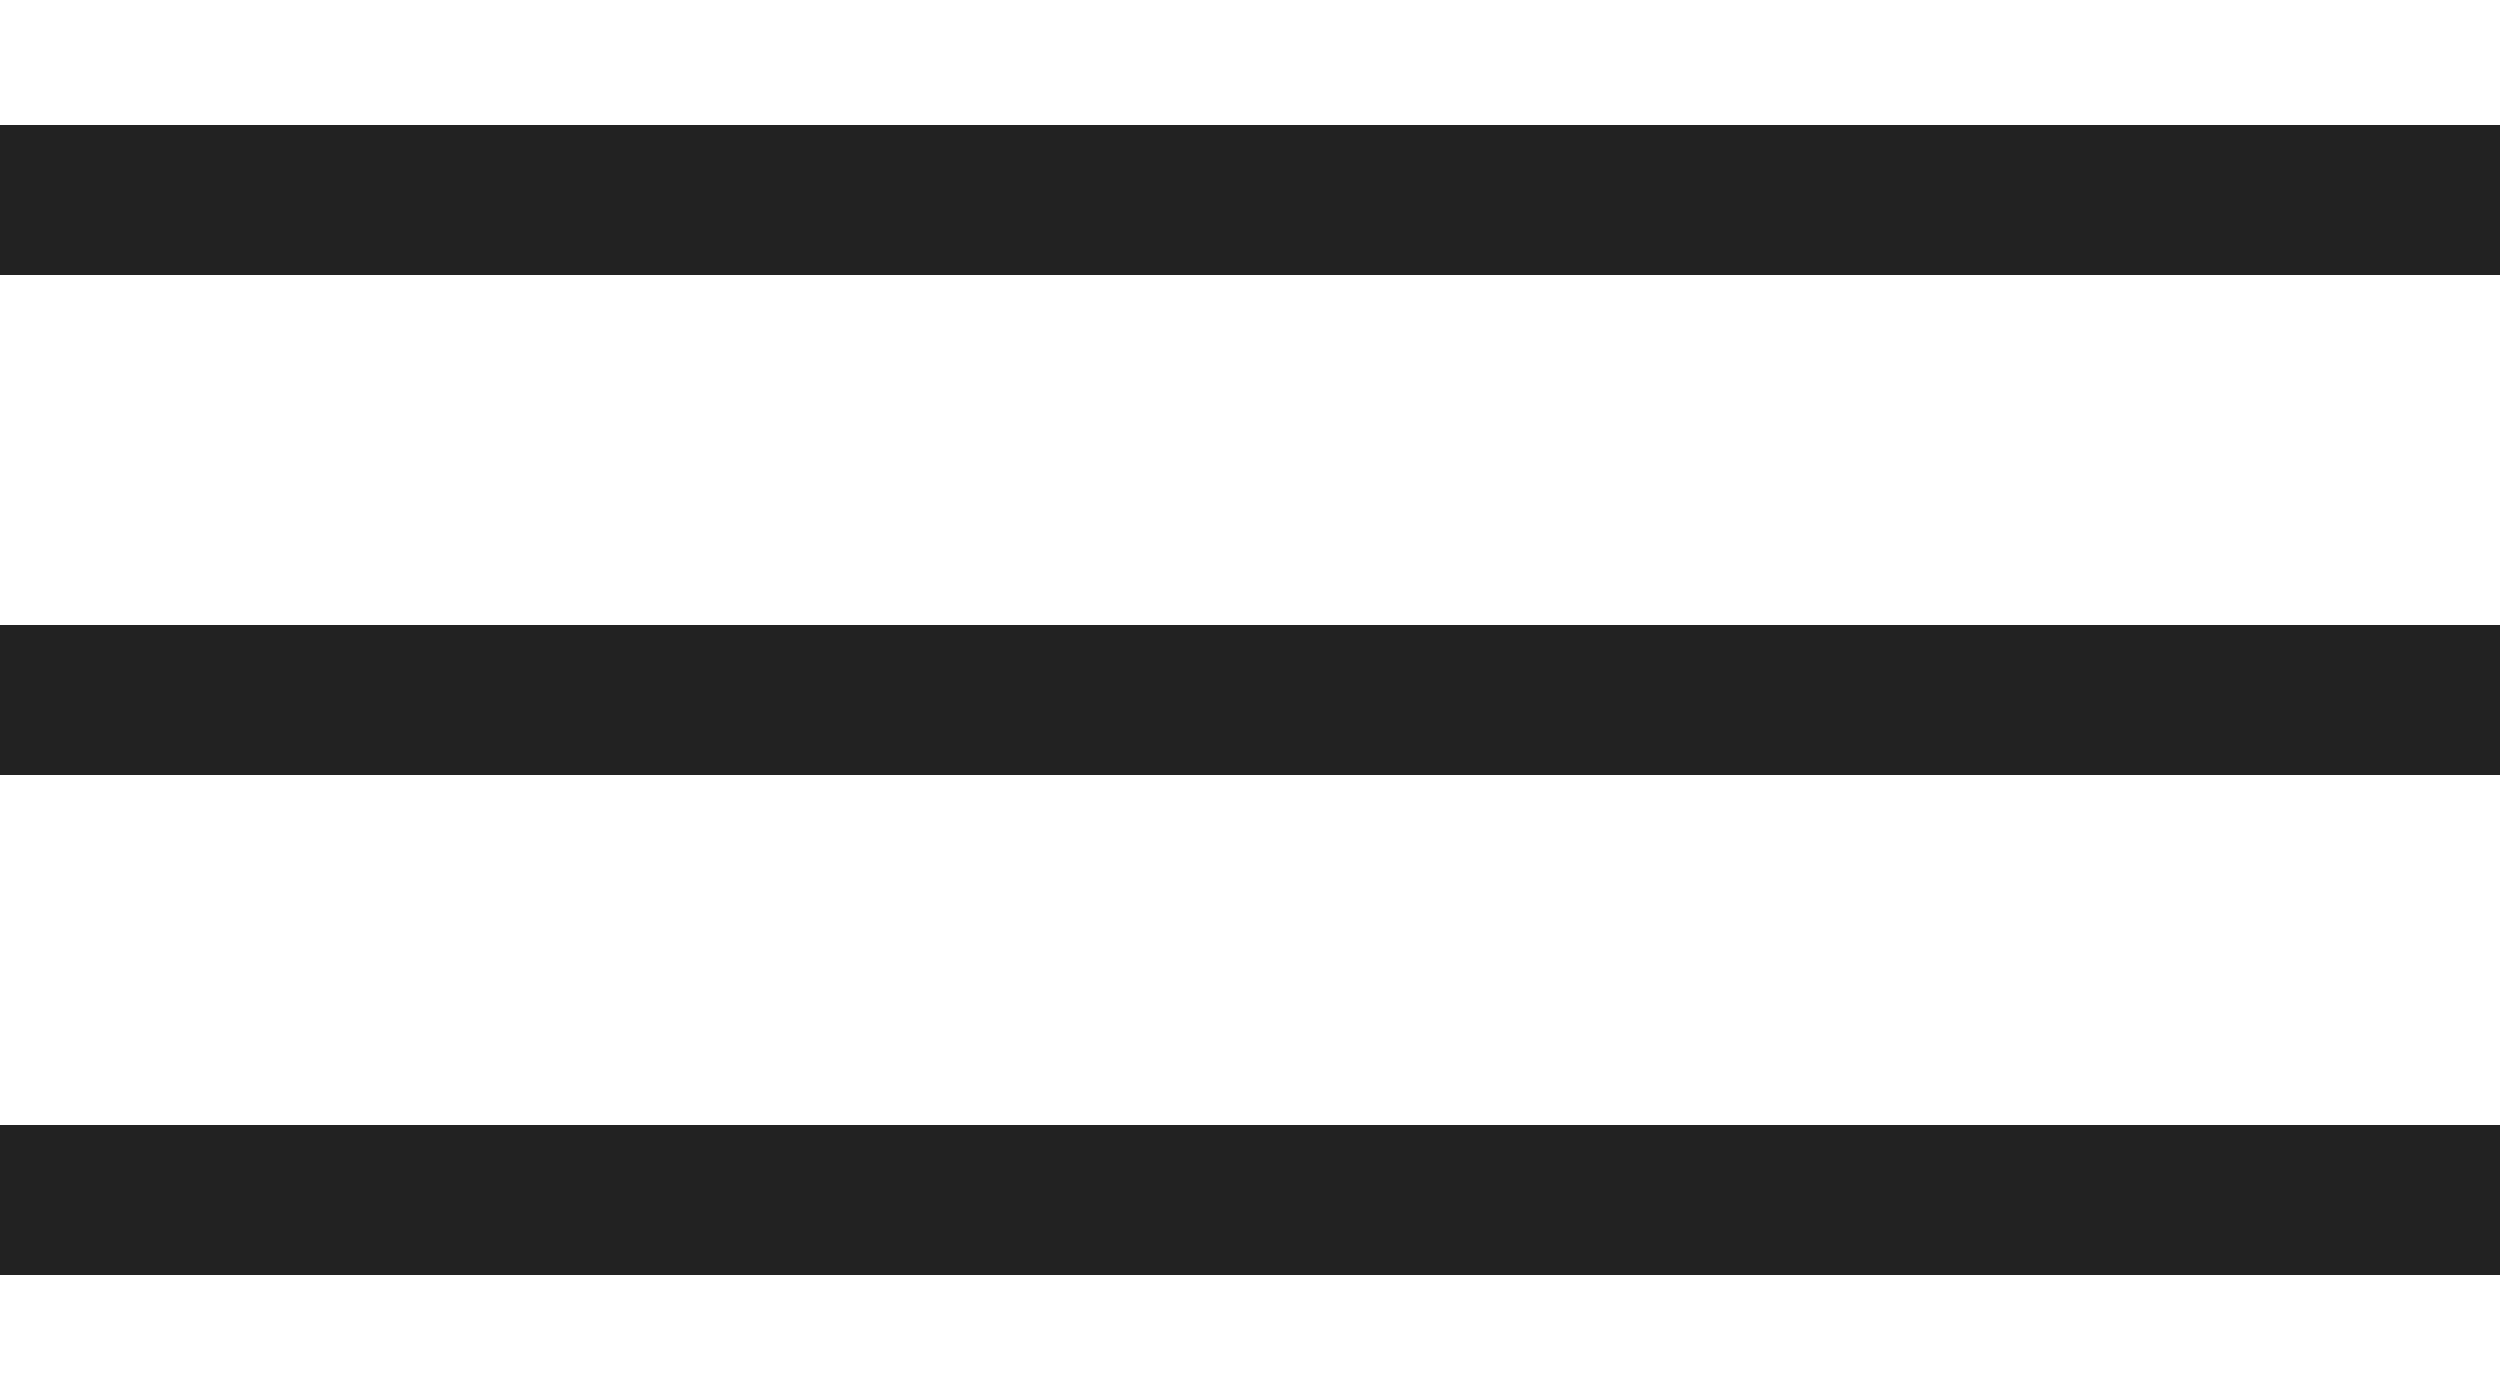
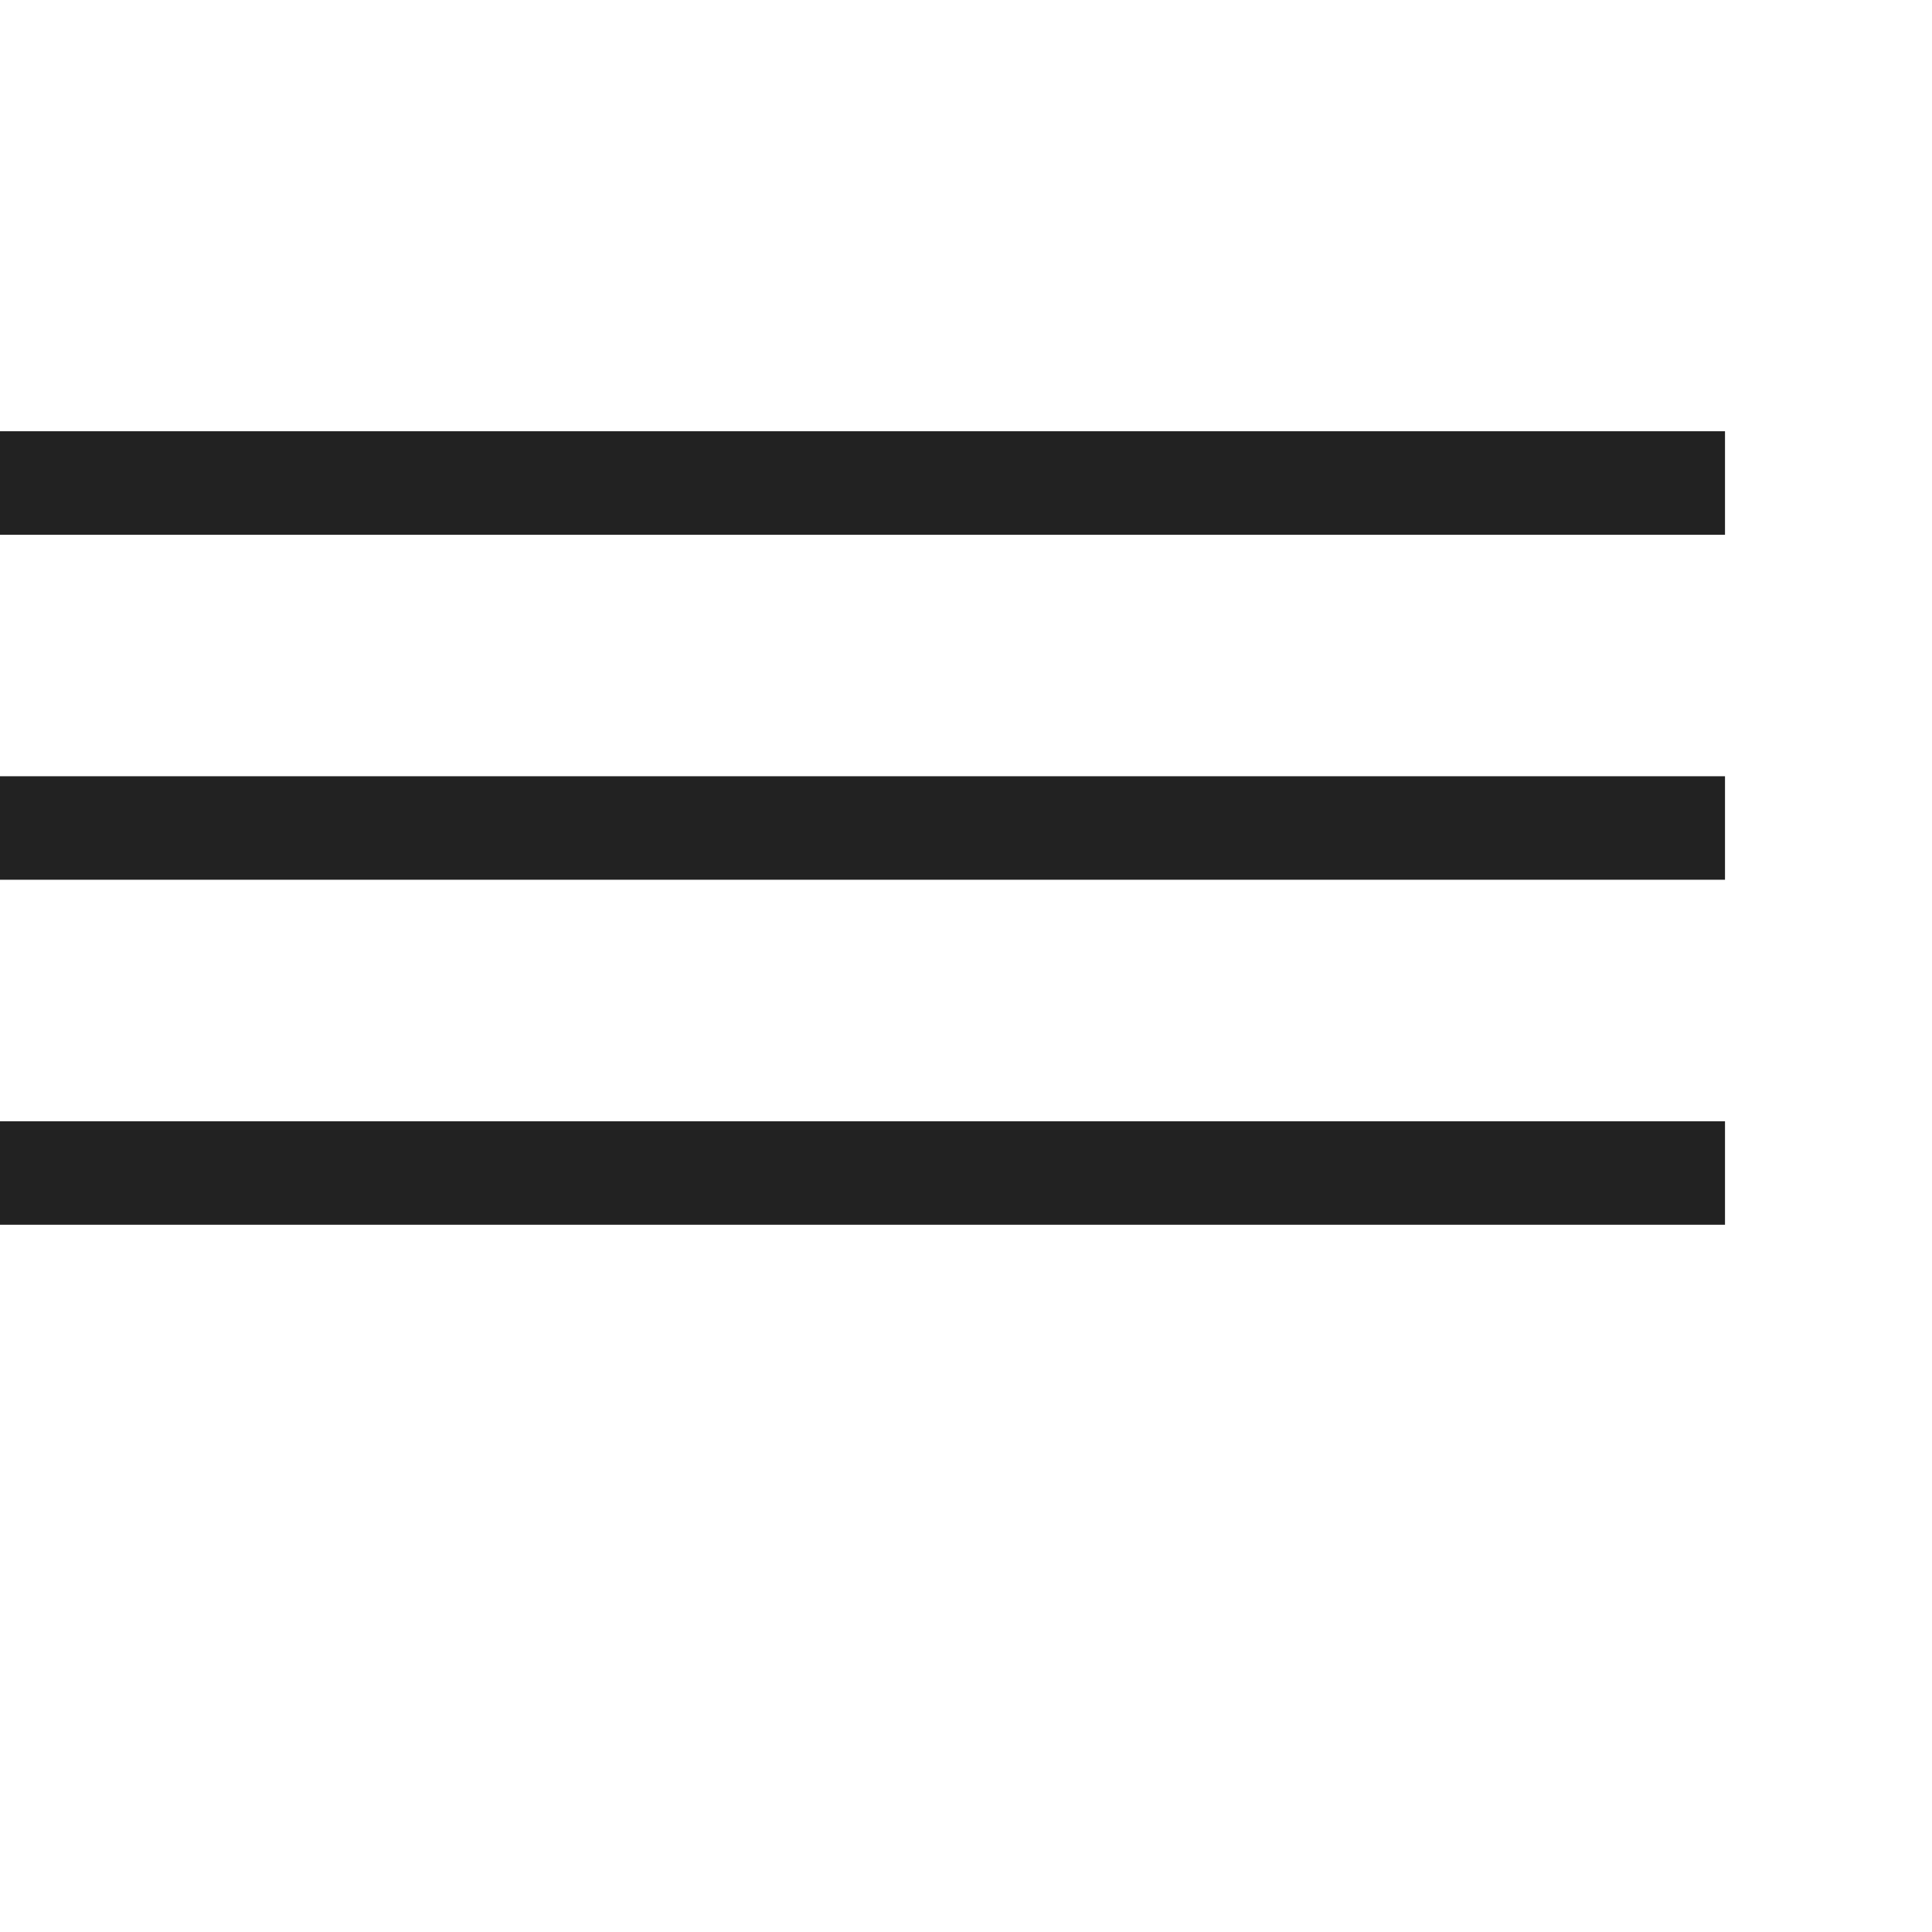
- <svg xmlns="http://www.w3.org/2000/svg" fill="#e5e5e5" width="25" heigth="14" viewBox="0 0 25 14">
-   <line x1="0" y1="2" x2="25" y2="2" stroke-width="1.5" stroke="#222222" />
+ <svg xmlns="http://www.w3.org/2000/svg" fill="#e5e5e5" width="28" heigth="28" viewBox="0 0 28 28">
  <line x1="0" y1="7" x2="25" y2="7" stroke-width="1.5" stroke="#222222" />
  <line x1="0" y1="12" x2="25" y2="12" stroke-width="1.5" stroke="#222222" />
+   <line x1="0" y1="17" x2="25" y2="17" stroke-width="1.5" stroke="#222222" />
</svg>
